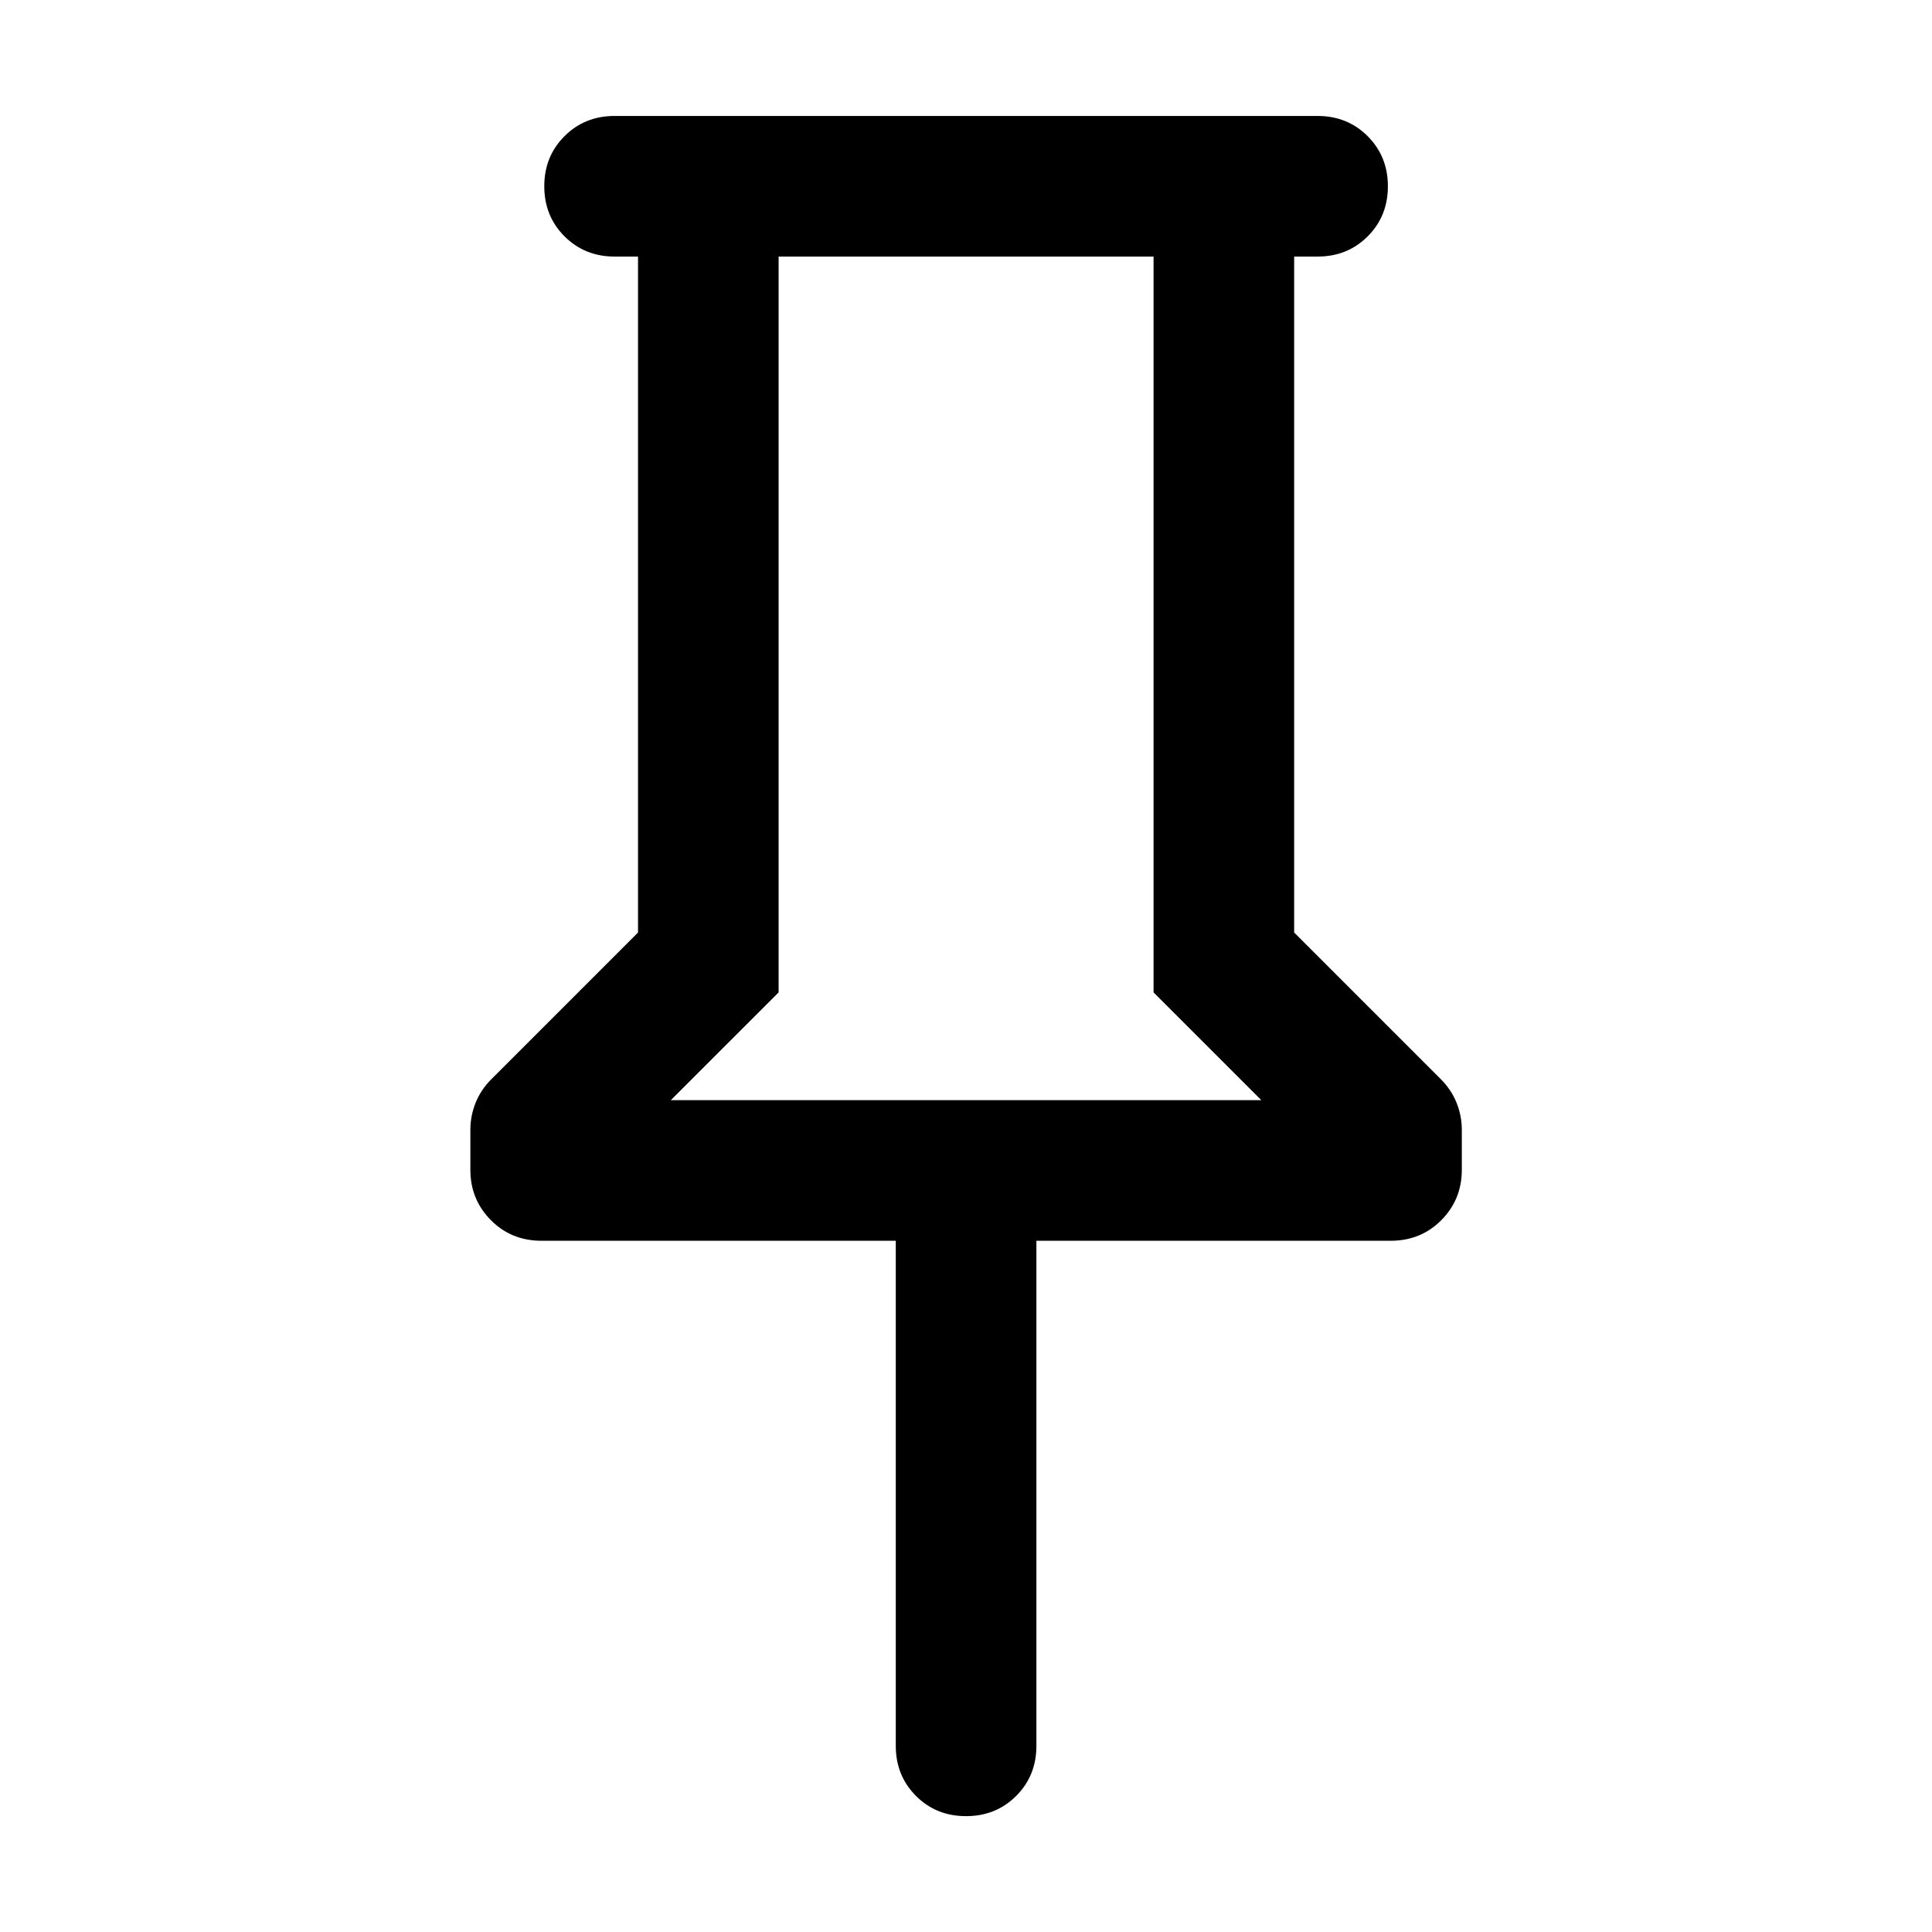
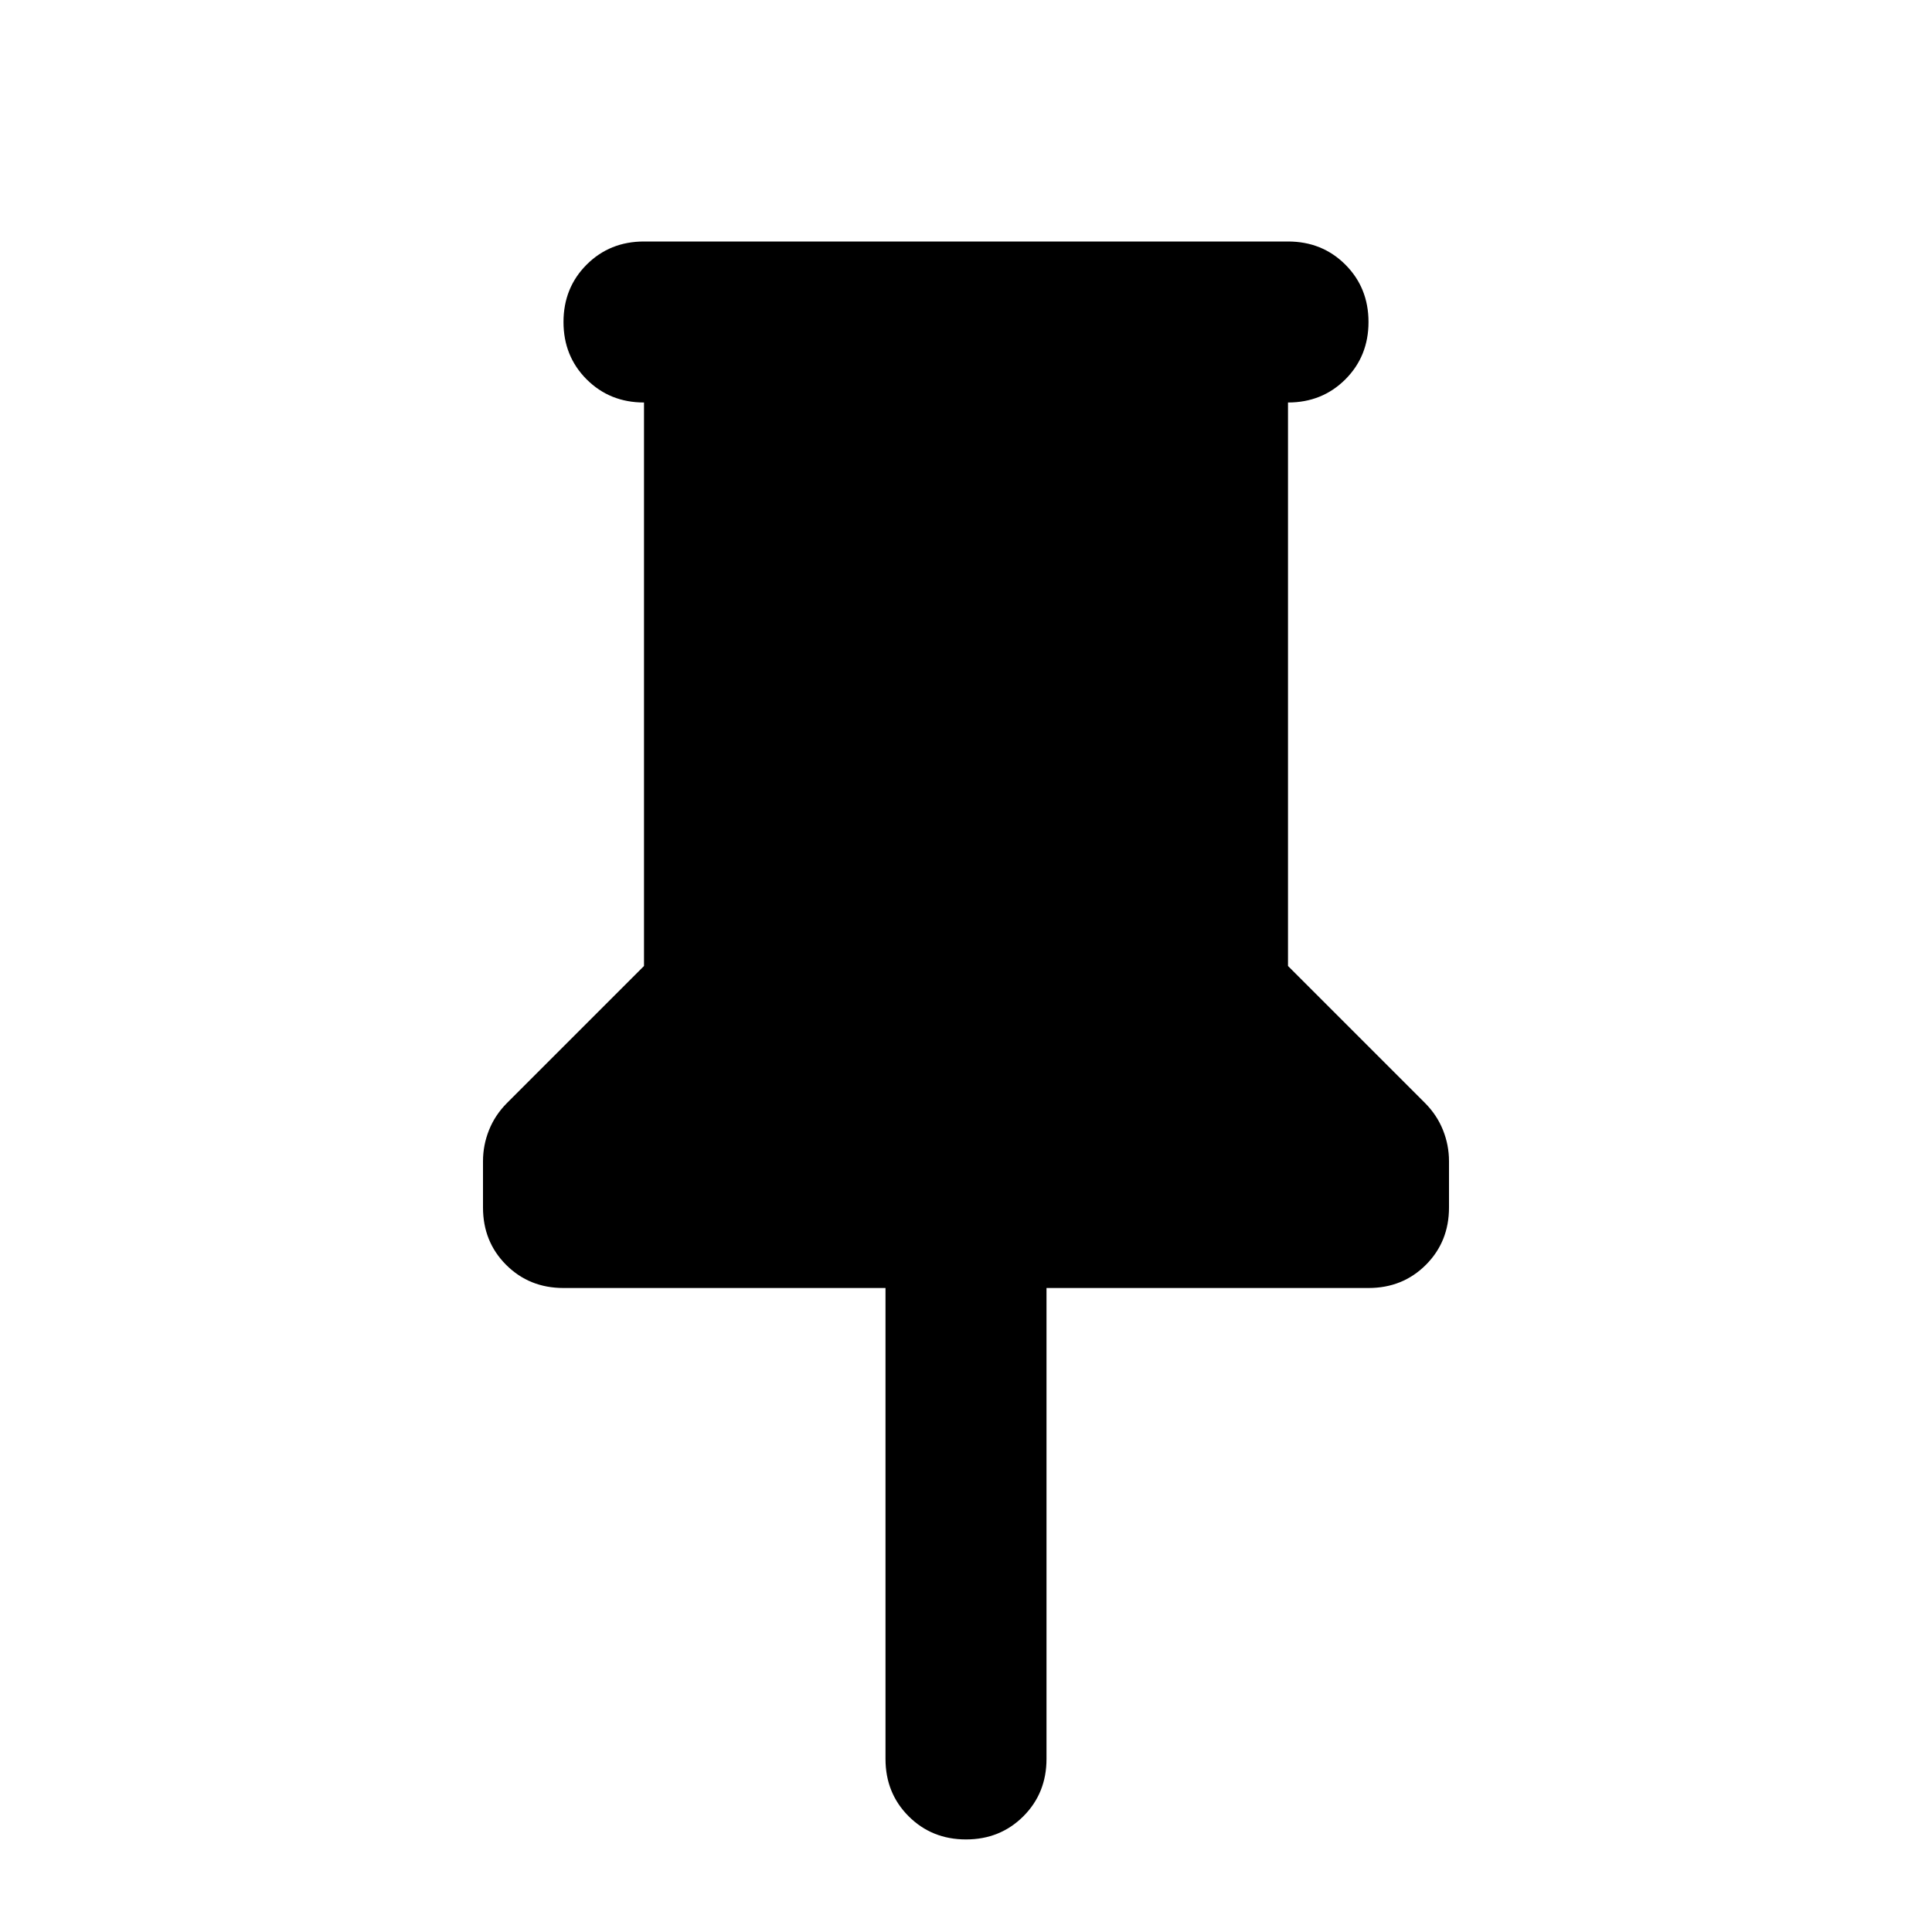
- <svg xmlns="http://www.w3.org/2000/svg" width="126" height="126" viewBox="8.89 11.88 108.21 108.21" fill="none">
-   <path d="M81.375 26.25V64.11L89.593 72.329C89.983 72.719 90.276 73.159 90.472 73.647C90.667 74.134 90.765 74.638 90.765 75.159V77.403C90.765 78.509 90.382 79.448 89.618 80.219C88.854 80.99 87.906 81.375 86.776 81.375H66.938V109.665C66.938 110.78 66.56 111.715 65.805 112.469C65.05 113.224 64.114 113.601 62.999 113.601C61.882 113.601 60.947 113.224 60.194 112.469C59.44 111.715 59.062 110.78 59.062 109.665V81.375H39.224C38.093 81.375 37.146 80.99 36.383 80.219C35.618 79.448 35.235 78.509 35.235 77.403V75.159C35.235 74.638 35.333 74.134 35.528 73.647C35.724 73.159 36.017 72.719 36.407 72.329L44.625 64.11V26.25H43.312C42.197 26.25 41.262 25.872 40.508 25.117C39.752 24.362 39.375 23.427 39.375 22.311C39.375 21.195 39.752 20.26 40.508 19.506C41.262 18.752 42.197 18.375 43.312 18.375H82.688C83.803 18.375 84.738 18.753 85.492 19.508C86.247 20.263 86.625 21.198 86.625 22.314C86.625 23.43 86.247 24.365 85.492 25.119C84.738 25.873 83.803 26.25 82.688 26.25H81.375ZM46.462 73.5H79.537L73.5 67.463V26.25H52.5V67.463L46.462 73.5Z" fill="black" />
+ <svg xmlns="http://www.w3.org/2000/svg" width="126" height="126" viewBox="0 0 126 126" fill="none">
+   <mask id="mask0_559_264" style="mask-type:alpha" maskUnits="userSpaceOnUse" x="0" y="0" width="126" height="126">
+     <rect width="126" height="126" fill="#D9D9D9" />
+   </mask>
+   <g mask="url(#mask0_559_264)">
+     <path d="M84 26.25V63L92.925 71.925C93.45 72.45 93.844 73.041 94.106 73.697C94.369 74.353 94.5 75.031 94.5 75.731V78.75C94.5 80.237 93.997 81.484 92.991 82.491C91.984 83.497 90.737 84 89.25 84H68.25V114.713C68.25 116.2 67.747 117.447 66.741 118.453C65.734 119.459 64.487 119.963 63 119.963C61.513 119.963 60.266 119.459 59.259 118.453C58.253 117.447 57.75 116.2 57.75 114.713V84H36.75C35.263 84 34.016 83.497 33.009 82.491C32.003 81.484 31.5 80.237 31.5 78.75V75.731C31.5 75.031 31.631 74.353 31.894 73.697C32.156 73.041 32.55 72.45 33.075 71.925L42 63V26.25C40.513 26.25 39.266 25.747 38.259 24.741C37.253 23.734 36.75 22.488 36.75 21C36.75 19.512 37.253 18.266 38.259 17.259C39.266 16.253 40.513 15.75 42 15.75H84C85.487 15.75 86.734 16.253 87.741 17.259C88.747 18.266 89.25 19.512 89.25 21C89.25 22.488 88.747 23.734 87.741 24.741C86.734 25.747 85.487 26.25 84 26.25Z" fill="black" />
+   </g>
</svg>
